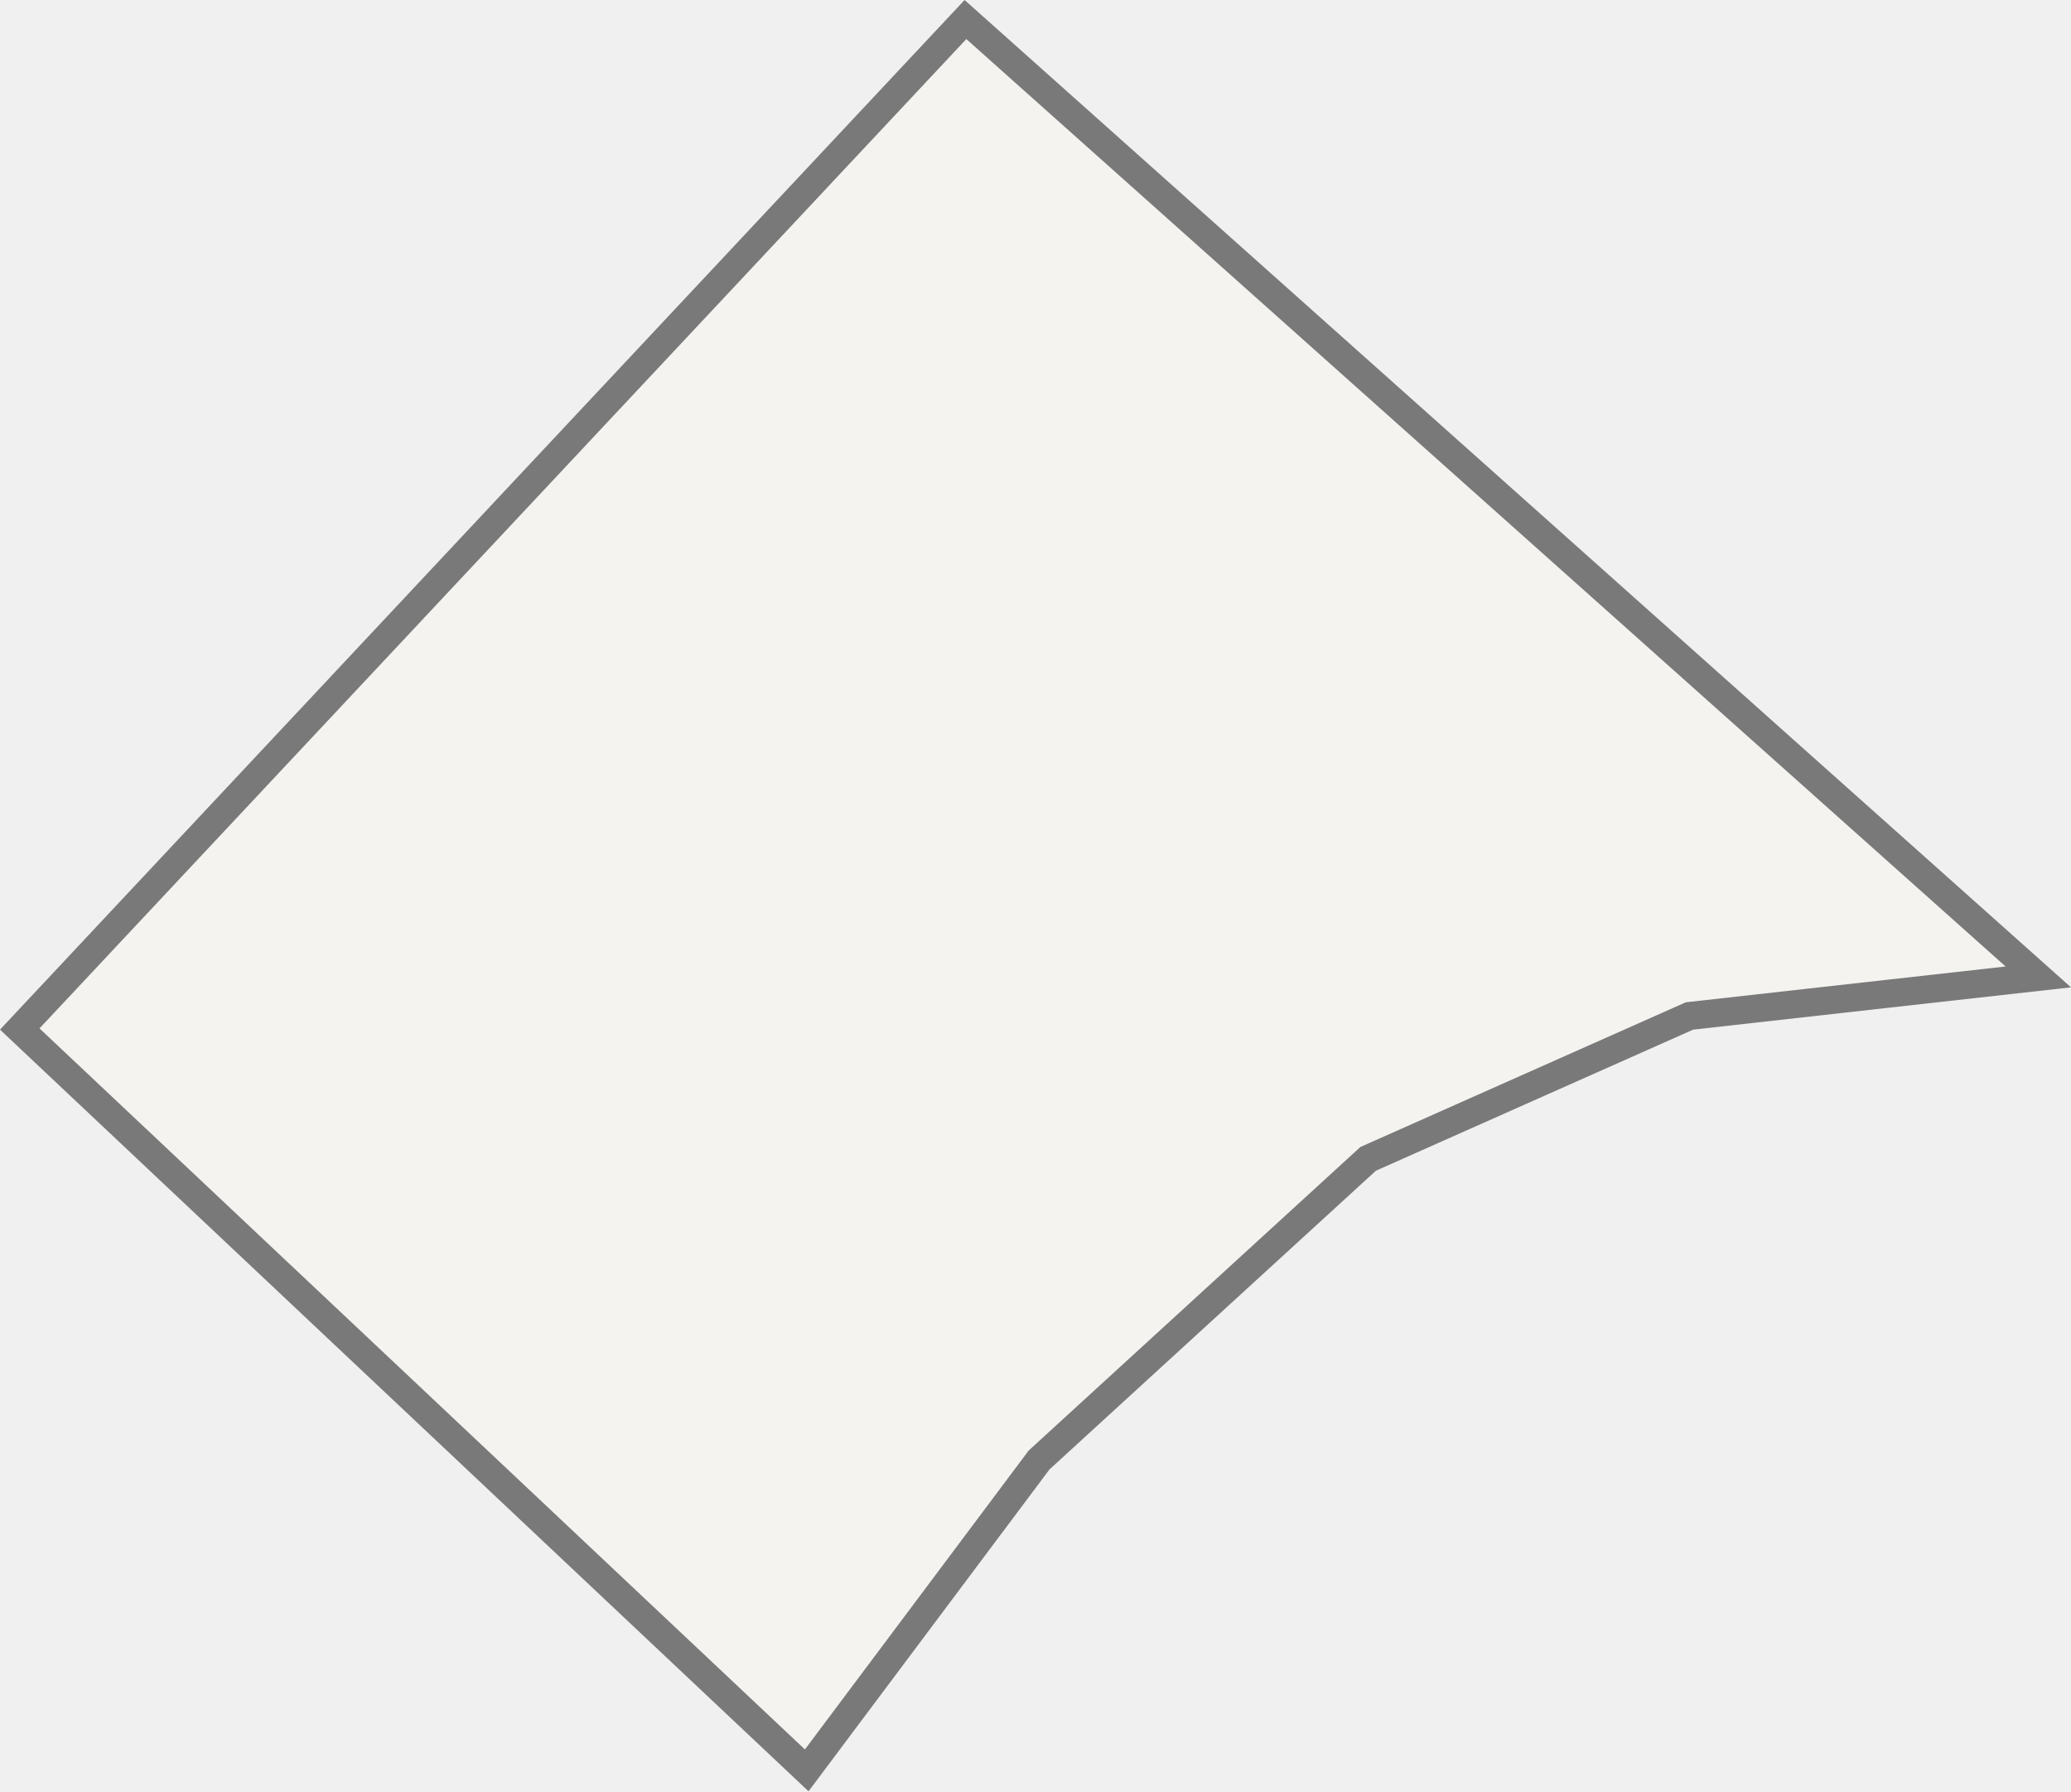
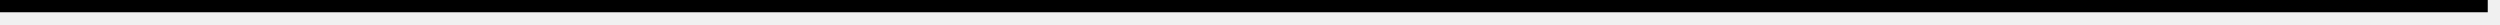
- <svg xmlns="http://www.w3.org/2000/svg" version="1.1" width="74px" height="64px">
-   <defs>
-     <mask fill="white" id="clip180">
-       <path d="M 28.89 64  L 0 36.787  L 34.466 0  L 74 35.276  C 74 35.276  69.667 35.761  67.5 36.003  C 65.167 36.265  62.833 36.526  60.5 36.787  C 56.721 38.467  52.943 40.147  49.164 41.827  C 47.724 43.145  46.283 44.463  44.842 45.781  C 42.395 48.021  39.947 50.26  37.5 52.5  C 36.361 54.021  35.223 55.542  34.084 57.063  C 32.353 59.375  28.89 64  28.89 64  Z " fill-rule="evenodd" />
-     </mask>
-   </defs>
-   <g transform="matrix(1 0 0 1 -357 -215 )">
-     <path d="M 28.89 64  L 0 36.787  L 34.466 0  L 74 35.276  C 74 35.276  69.667 35.761  67.5 36.003  C 65.167 36.265  62.833 36.526  60.5 36.787  C 56.721 38.467  52.943 40.147  49.164 41.827  C 47.724 43.145  46.283 44.463  44.842 45.781  C 42.395 48.021  39.947 50.26  37.5 52.5  C 36.361 54.021  35.223 55.542  34.084 57.063  C 32.353 59.375  28.89 64  28.89 64  Z " fill-rule="nonzero" fill="#f4f3f0" stroke="none" transform="matrix(1 0 0 1 357 215 )" />
-     <path d="M 28.89 64  L 0 36.787  L 34.466 0  L 74 35.276  C 74 35.276  69.667 35.761  67.5 36.003  C 65.167 36.265  62.833 36.526  60.5 36.787  C 56.721 38.467  52.943 40.147  49.164 41.827  C 47.724 43.145  46.283 44.463  44.842 45.781  C 42.395 48.021  39.947 50.26  37.5 52.5  C 36.361 54.021  35.223 55.542  34.084 57.063  C 32.353 59.375  28.89 64  28.89 64  Z " stroke-width="2" stroke="#797979" fill="none" transform="matrix(1 0 0 1 357 215 )" mask="url(#clip180)" />
+ <svg xmlns="http://www.w3.org/2000/svg" version="1.1" width="204px" height="2px">
+   <g transform="matrix(1 0 0 1 -955 -571 )">
+     <path d="M 955 571.5  L 1158 571.5  " stroke-width="1" stroke="#000000" fill="none" />
  </g>
</svg>
